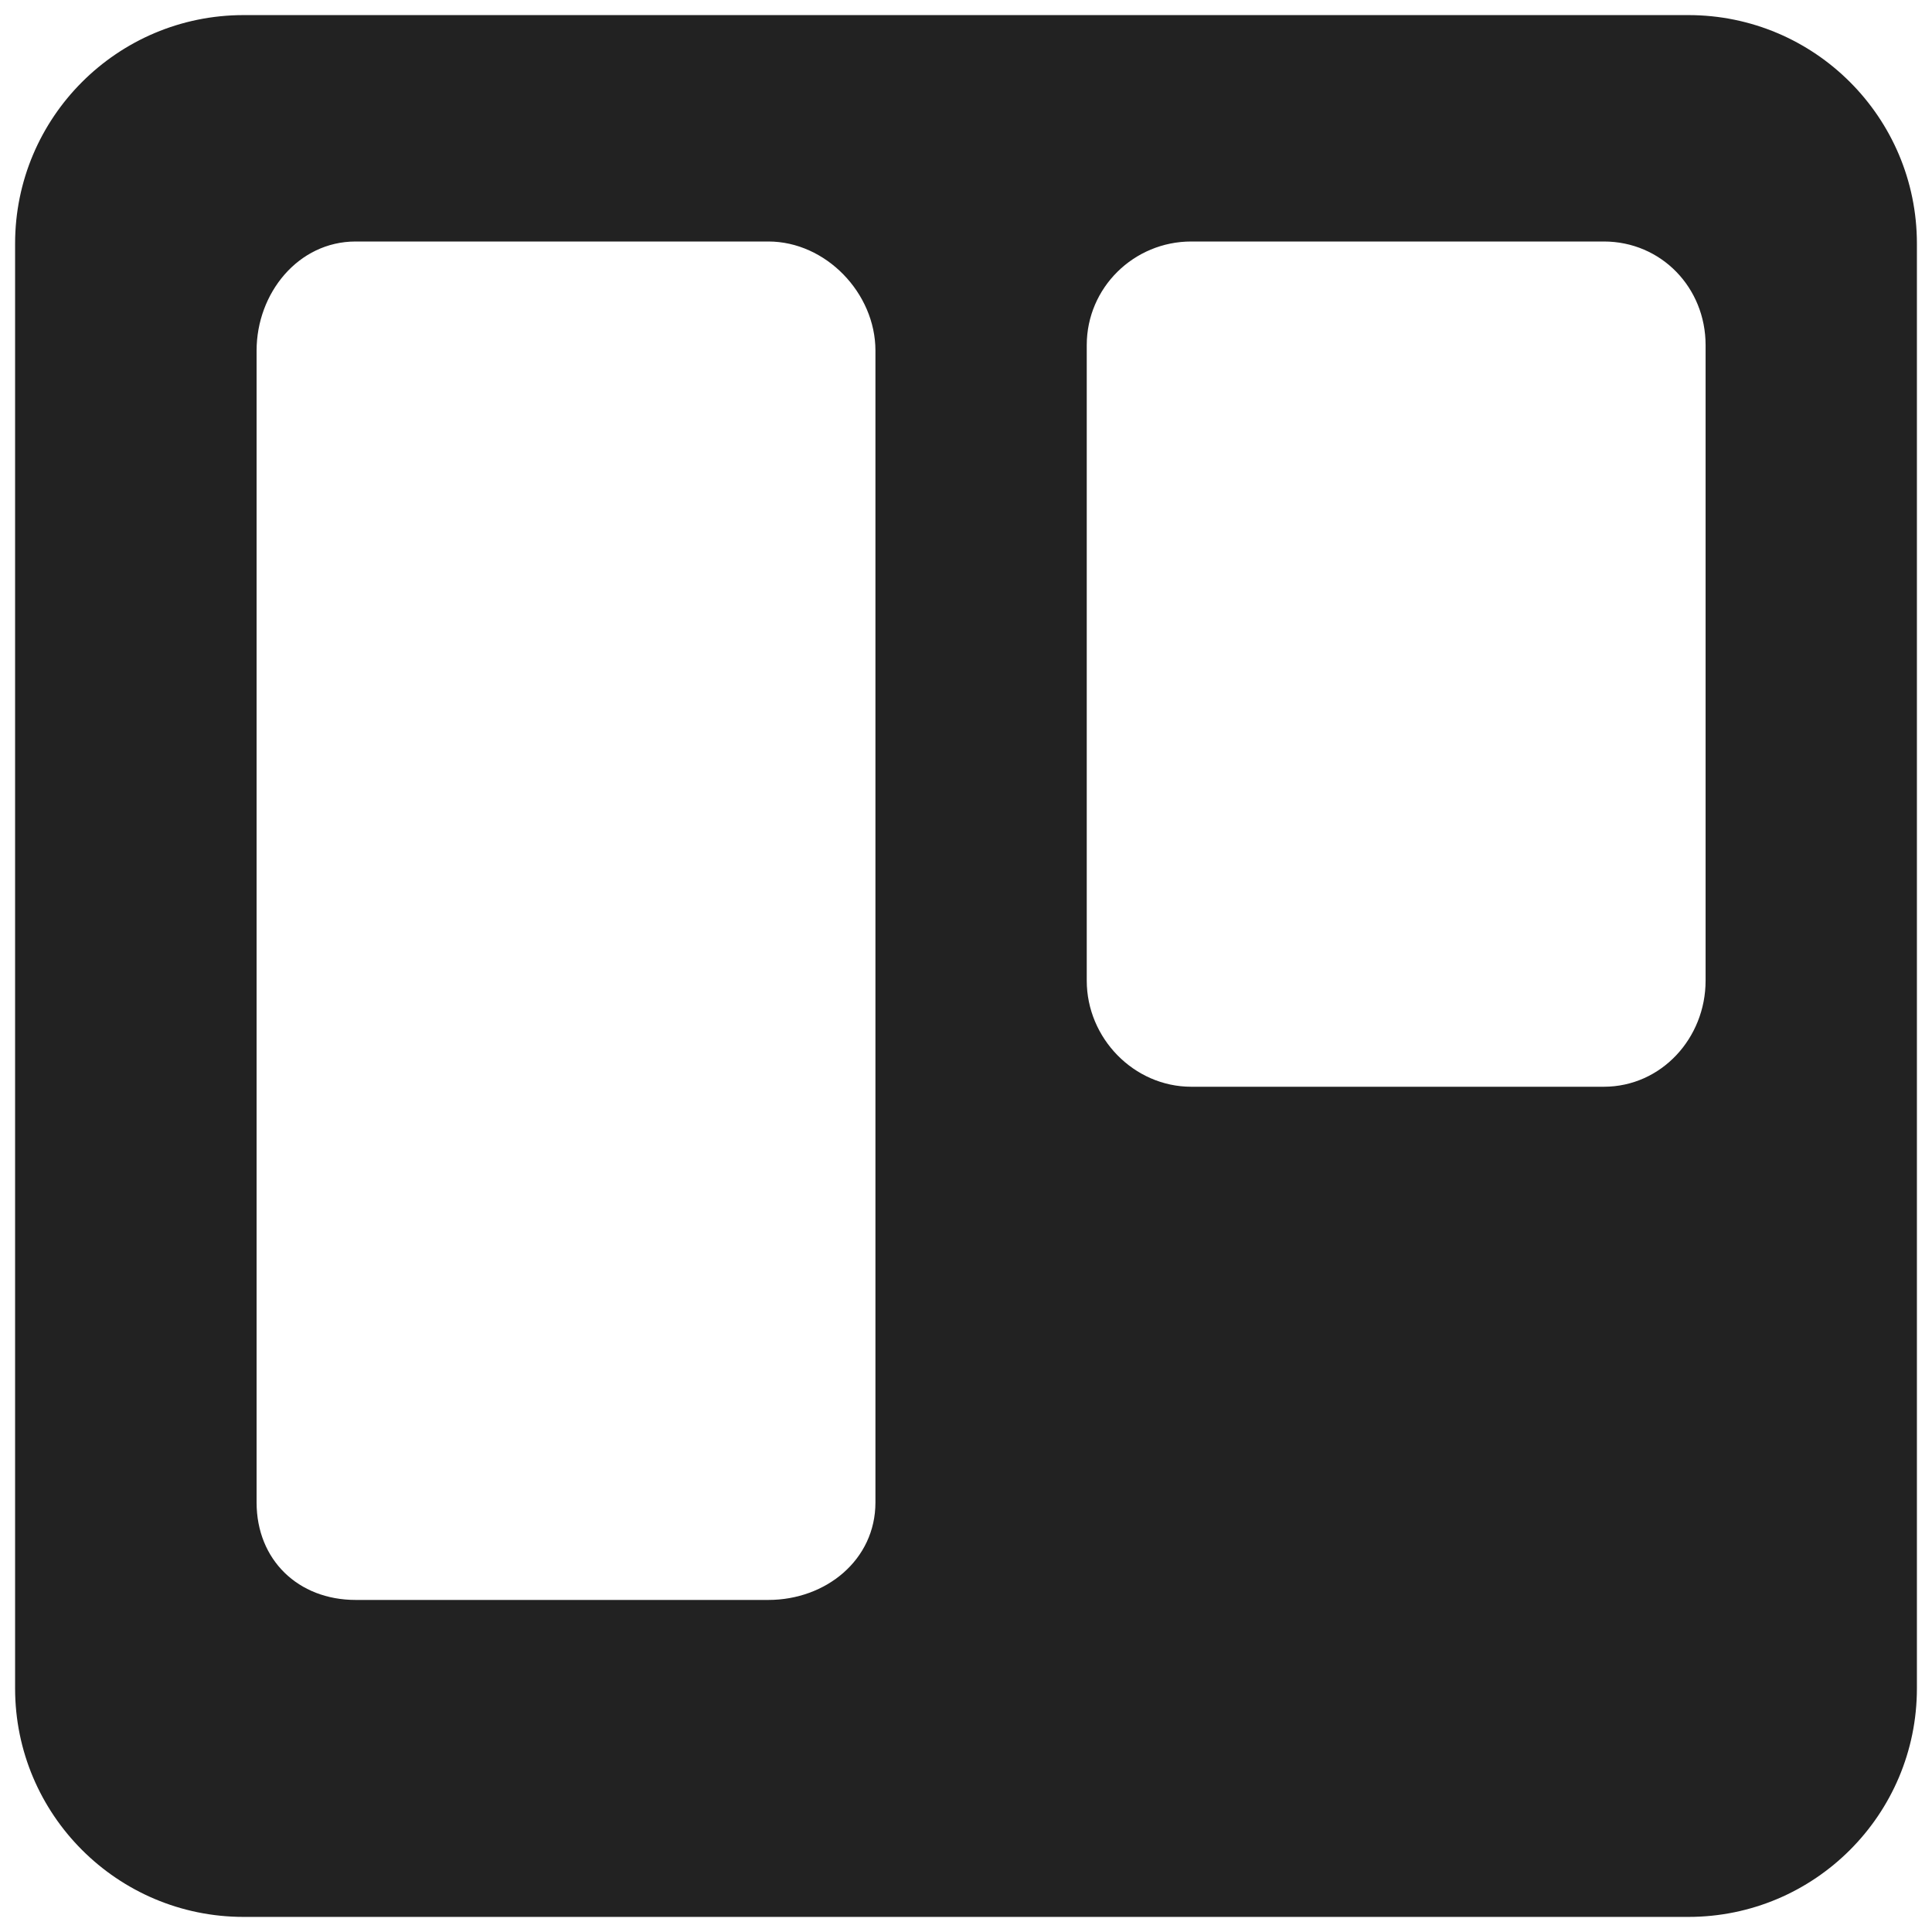
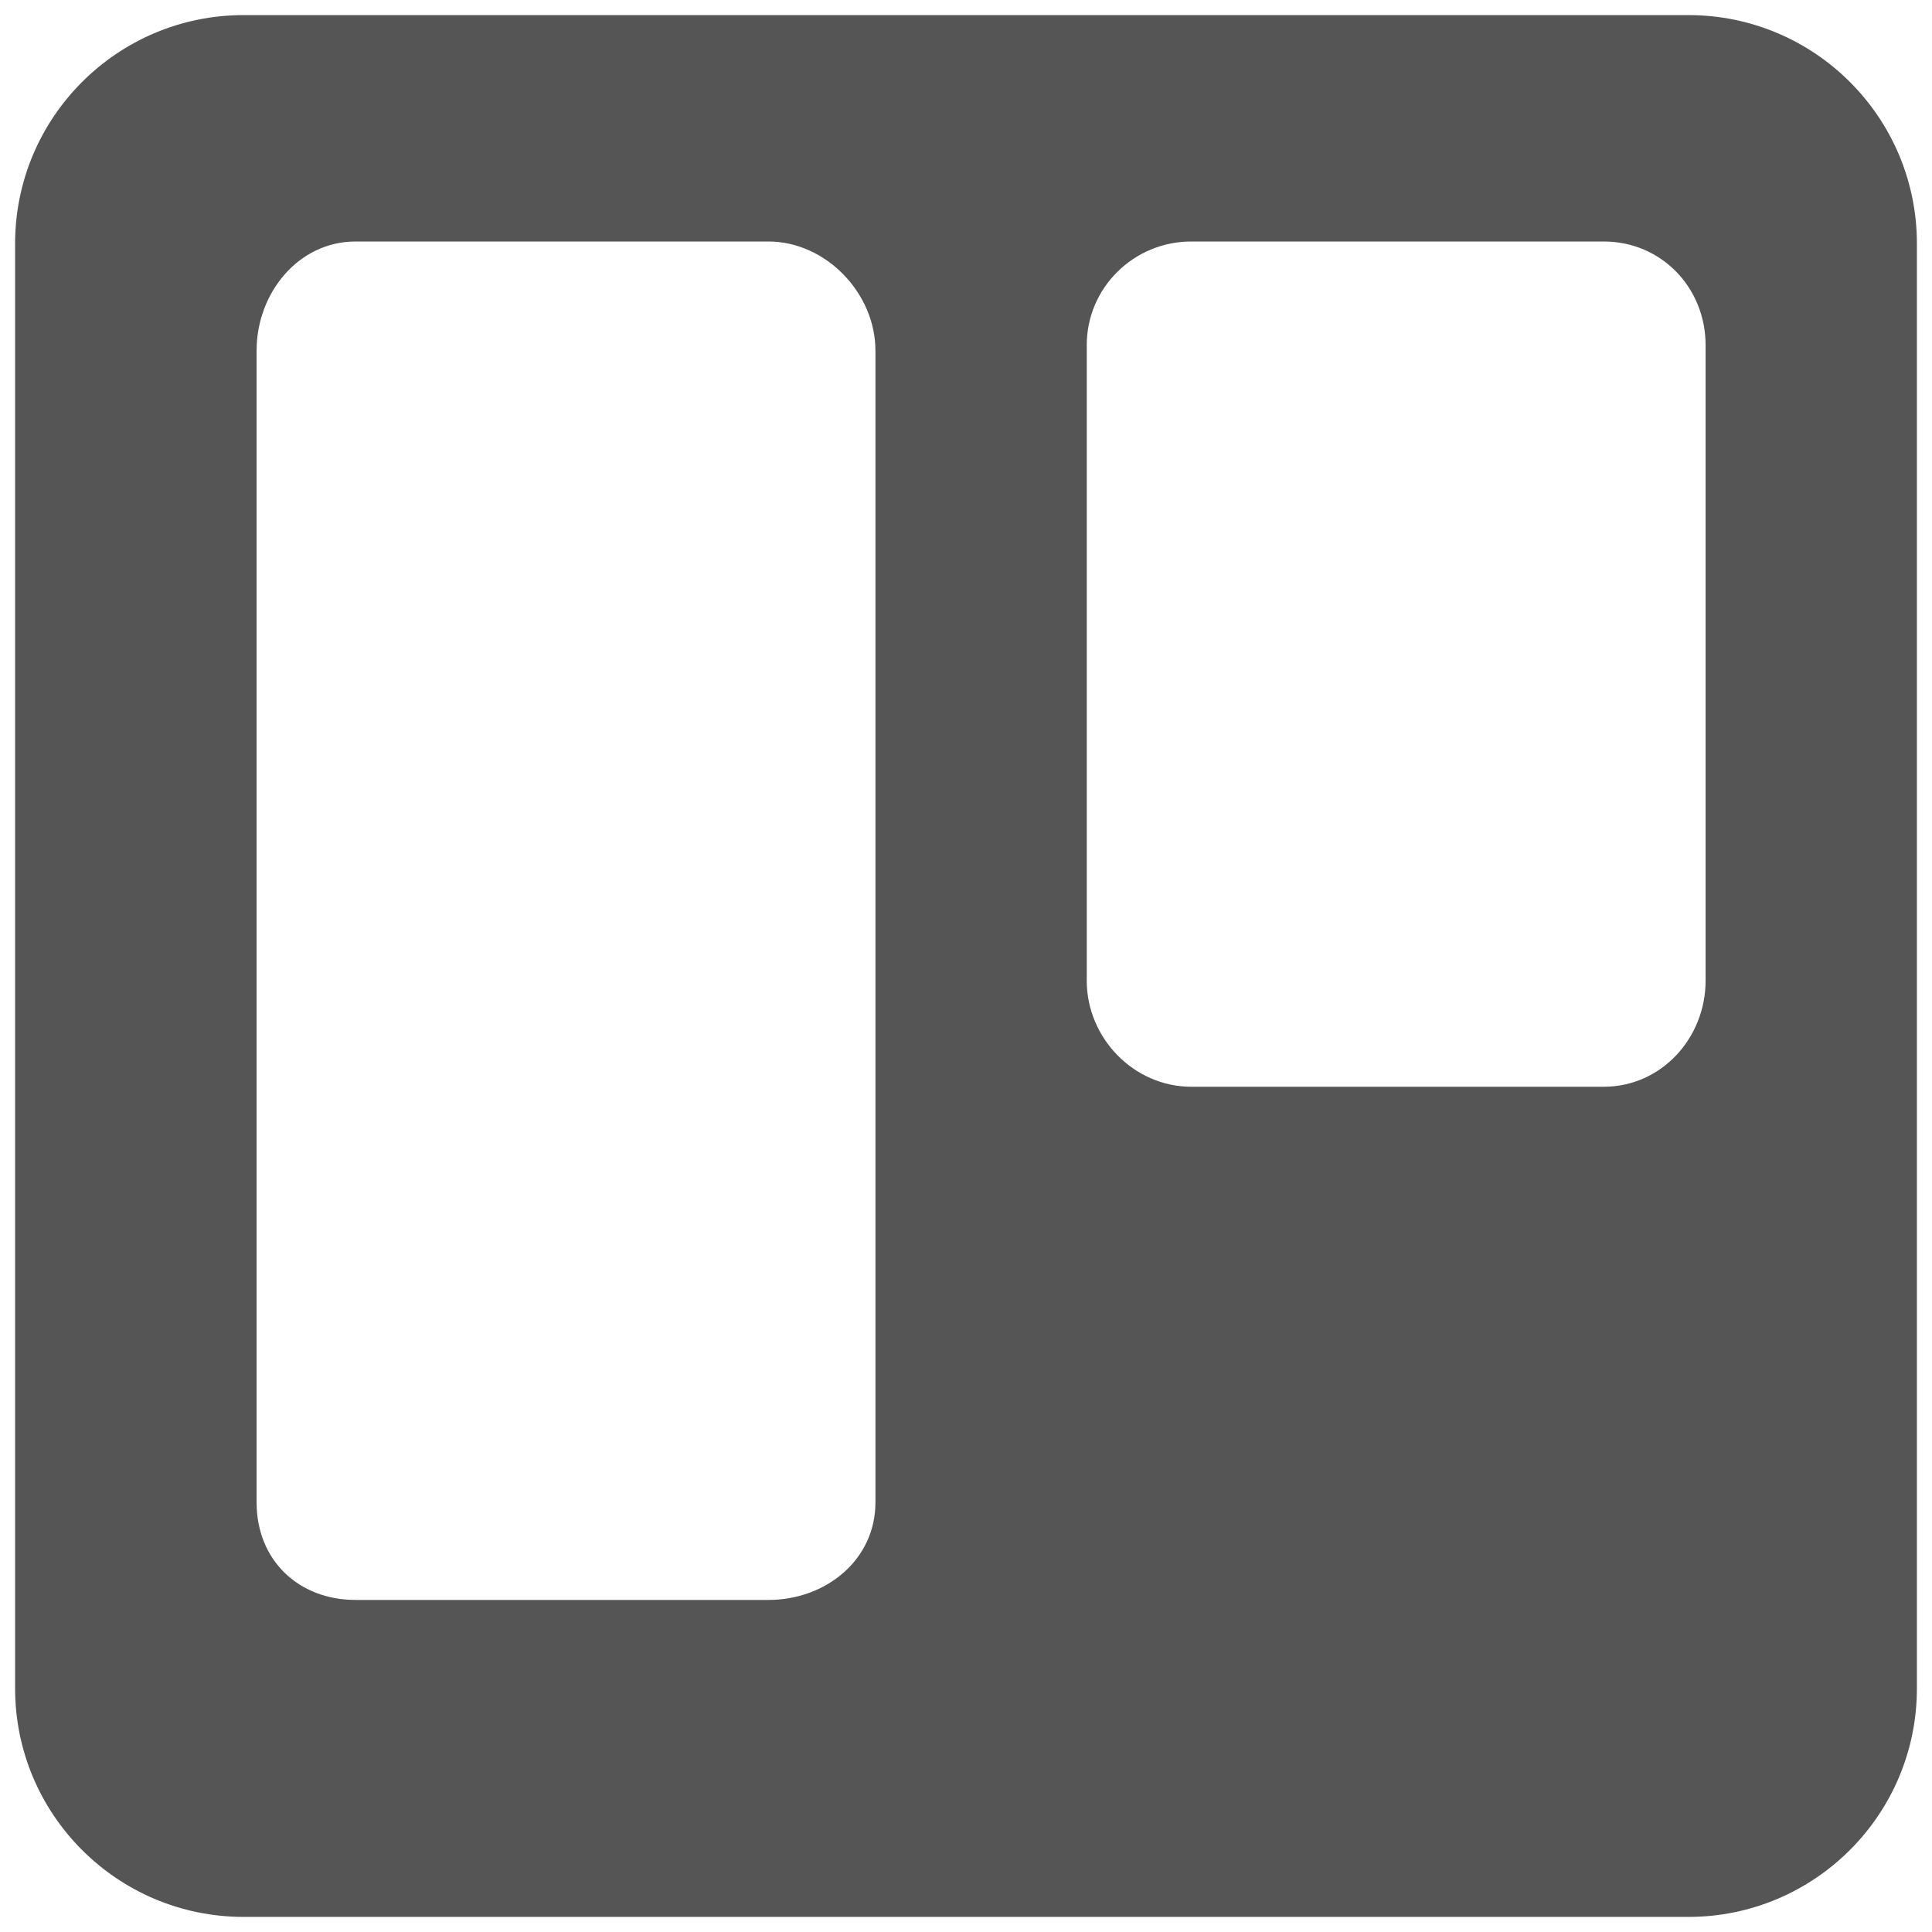
- <svg xmlns="http://www.w3.org/2000/svg" viewBox="0 0 128 128" fill="#222222">
+ <svg xmlns="http://www.w3.org/2000/svg" viewBox="0 0 128 128" fill="#555555">
  <path d="M127 16.142C127 7.779 120.221 1 111.858 1H16.142C7.779 1 1 7.779 1 16.142v95.715C1 120.221 7.779 127 16.142 127h95.716c8.363 0 15.142-6.779 15.142-15.143V16.142zM58 99.54c0 3.807-3.286 6.46-7.093 6.46H23.563C19.756 106 17 103.347 17 99.54V23.23c0-3.808 2.756-7.23 6.563-7.23h27.344C54.714 16 58 19.422 58 23.23v76.31zm55-66.456V64.97c0 3.807-2.936 7.03-6.744 7.03h-27.33C75.118 72 72 68.776 72 64.97V22.866C72 19.058 75.118 16 78.926 16h27.33c3.808 0 6.744 3.058 6.744 6.866v10.218z" />
</svg>
